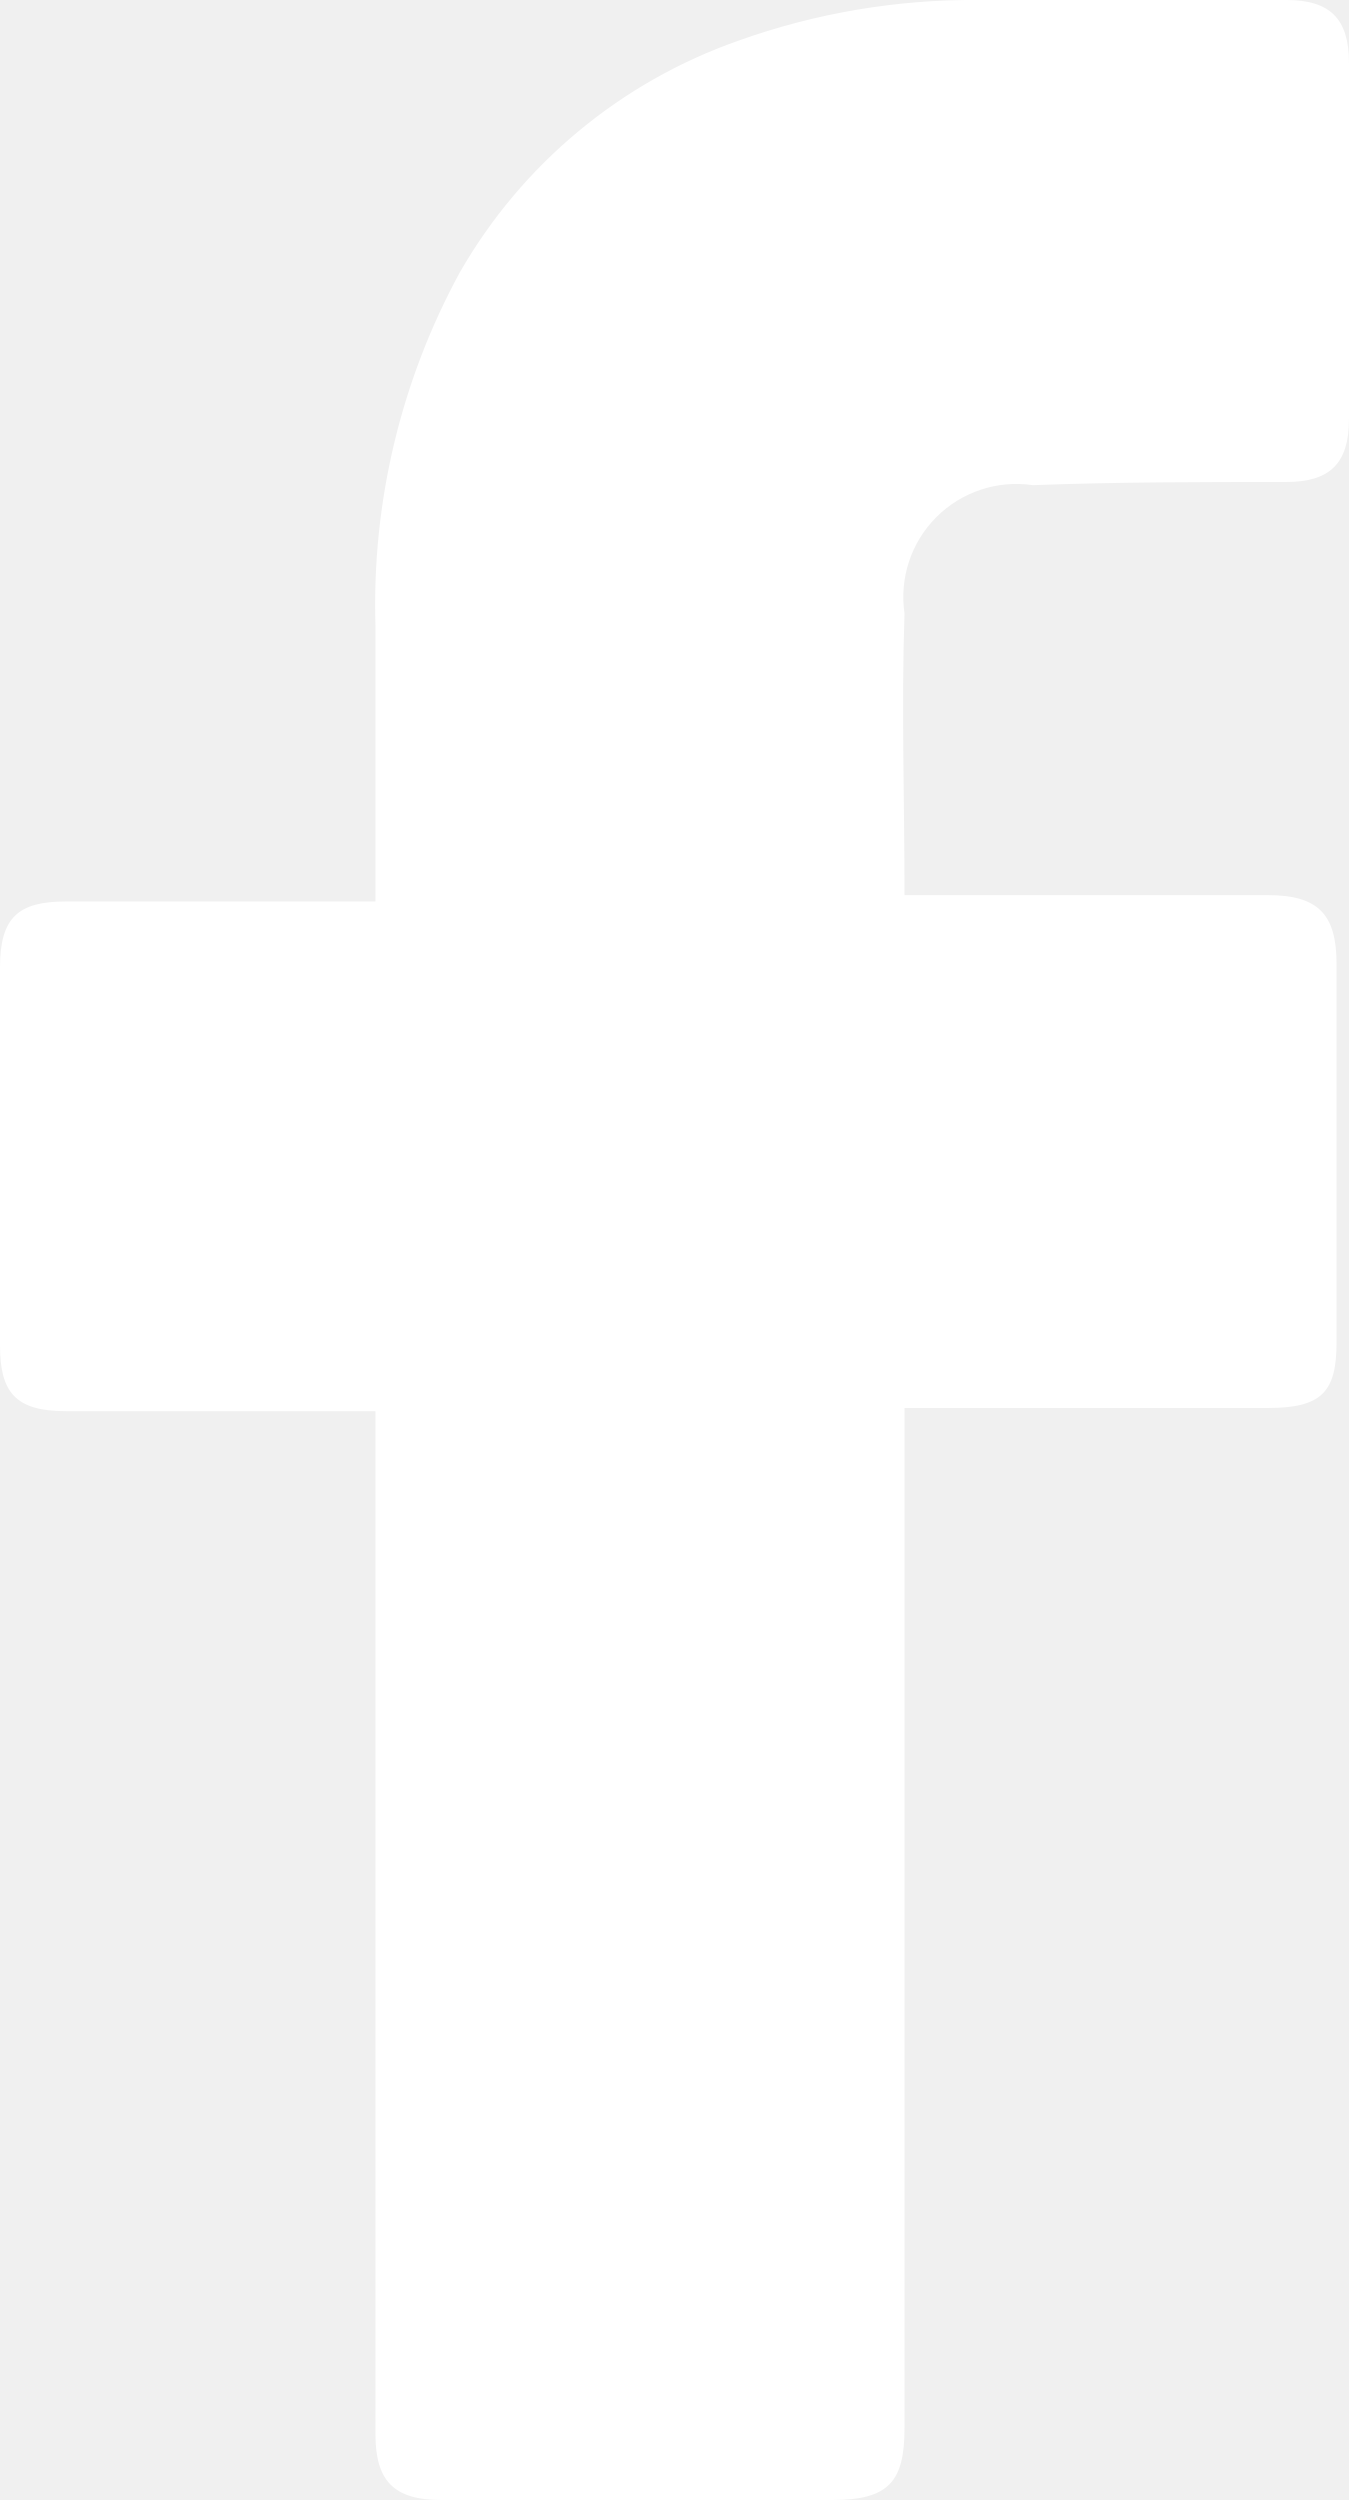
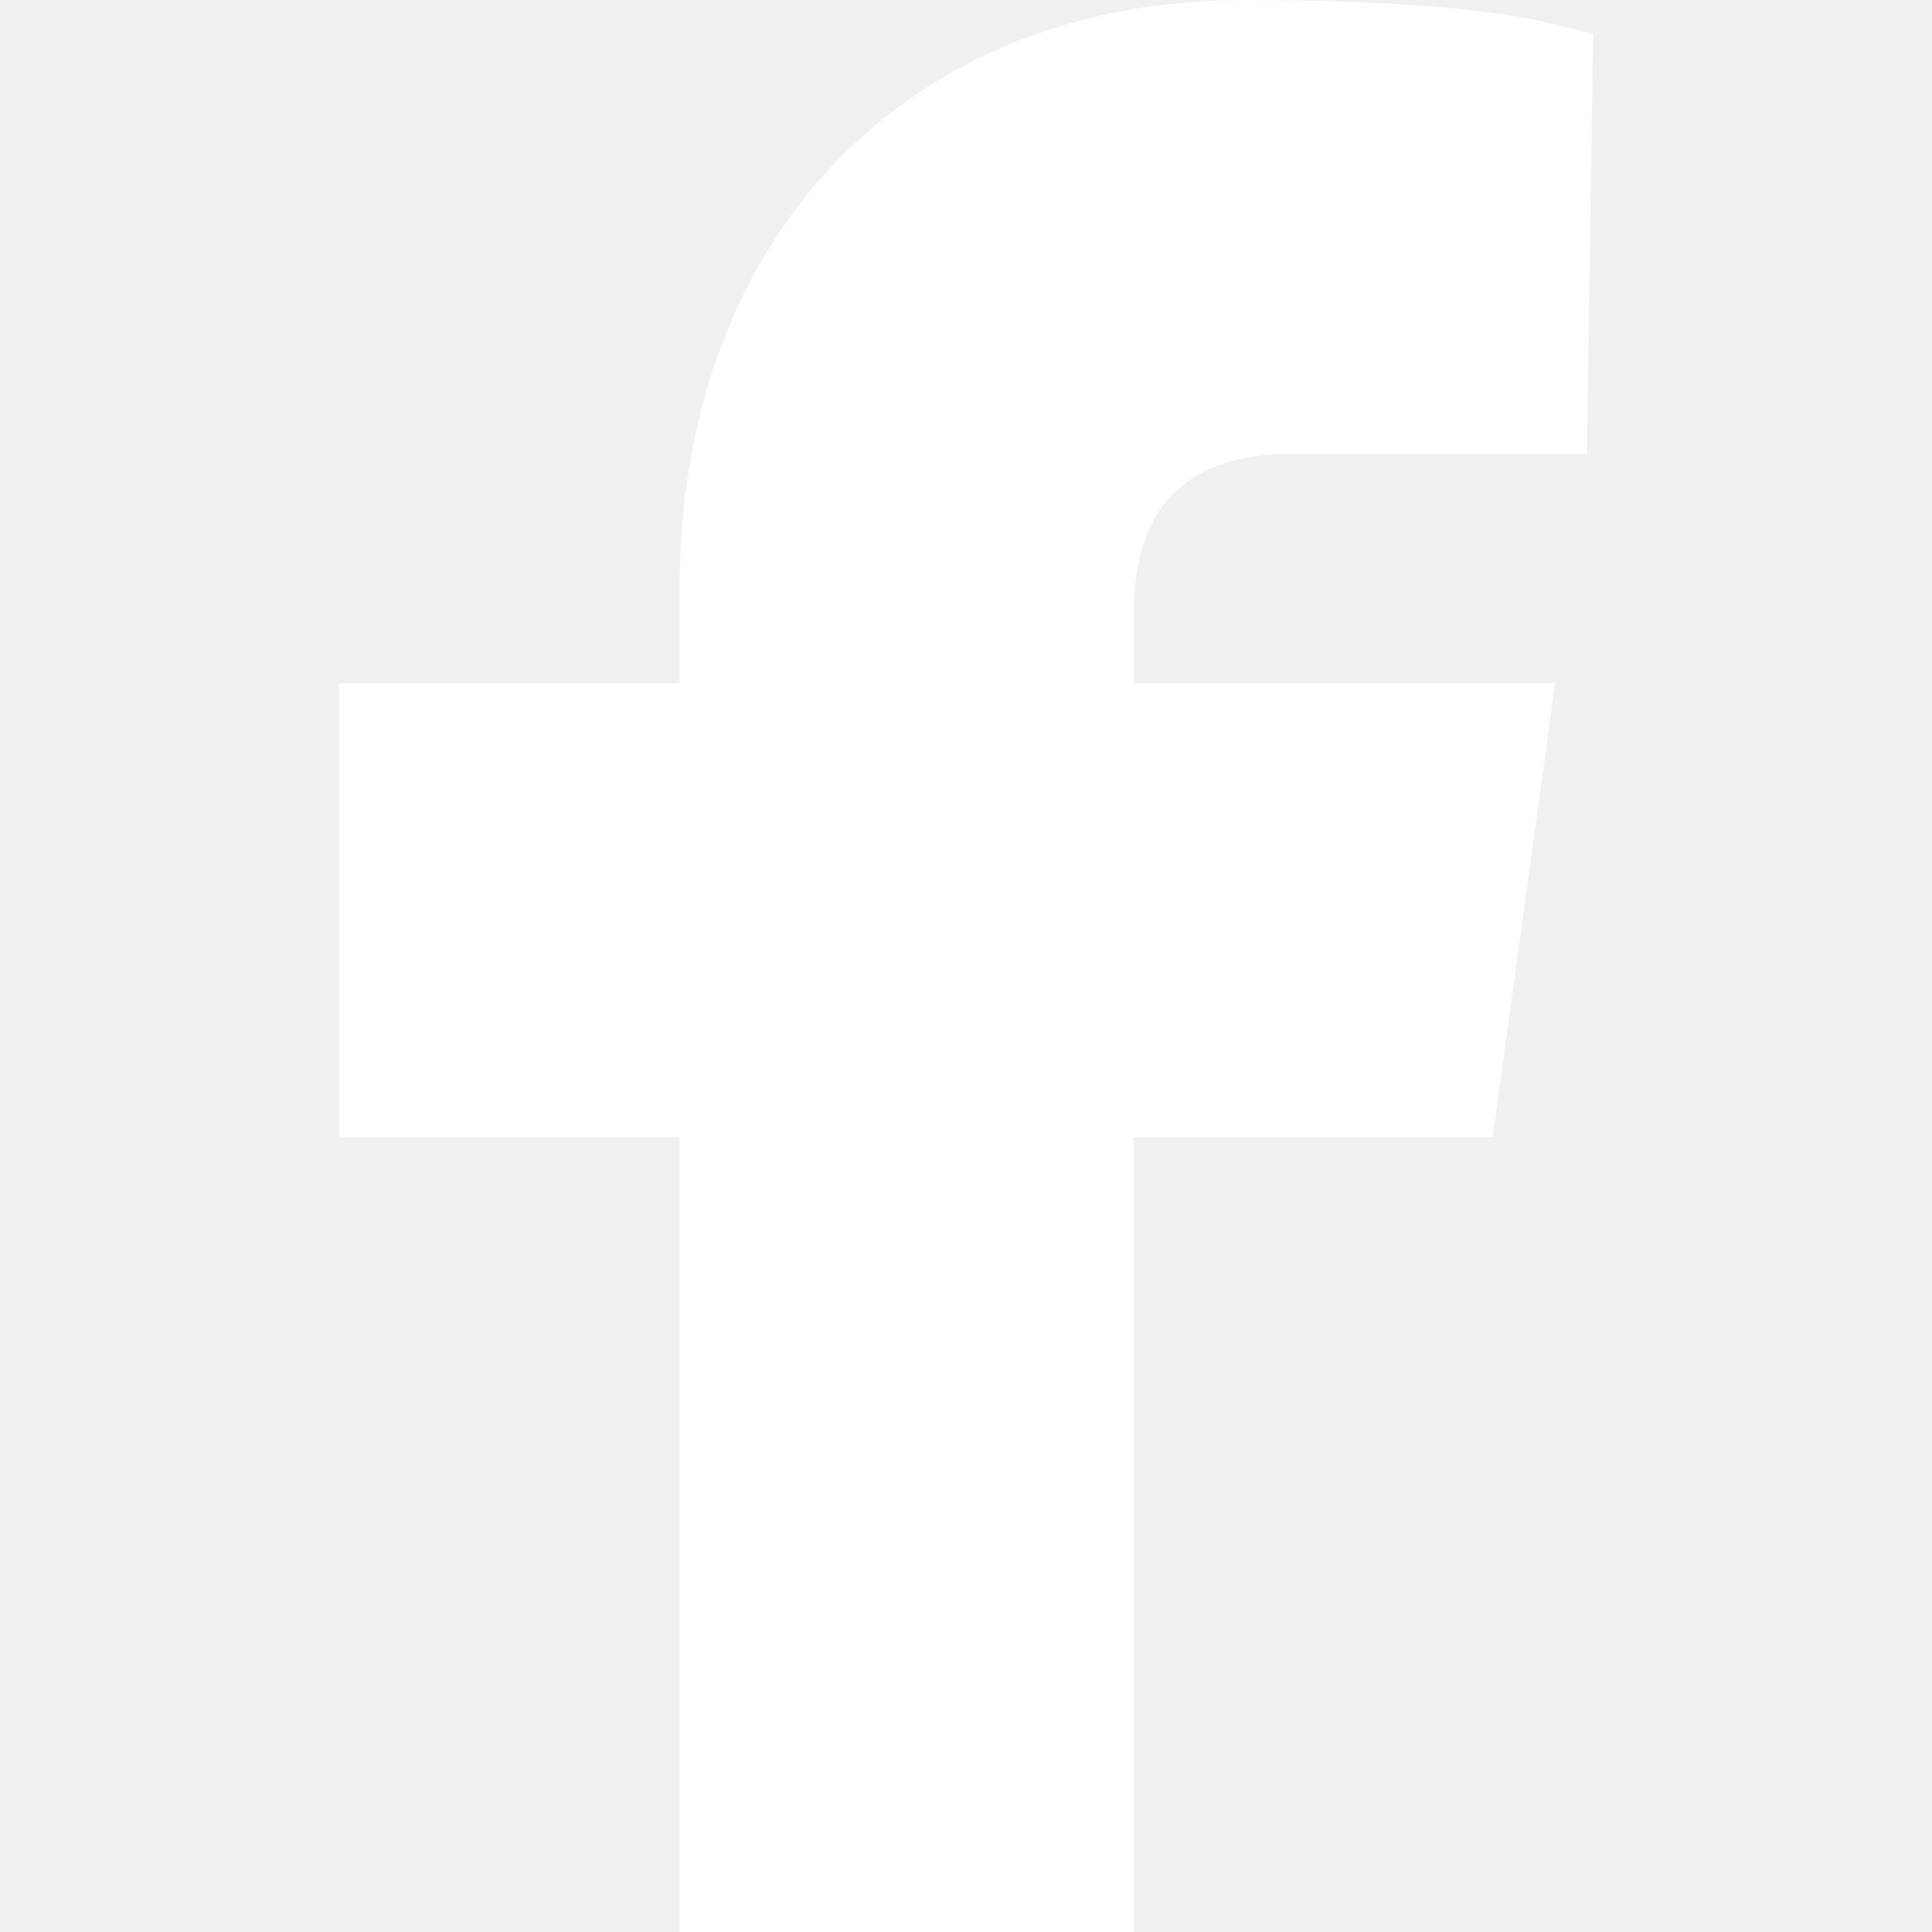
- <svg xmlns="http://www.w3.org/2000/svg" width="8.911" height="16.52" viewBox="0 0 8.911 16.52">
-   <g id="_x30_1._Facebook" transform="translate(-28.4 -10.1)">
-     <path id="Icon_11_" d="M30.881,19.425H28.834c-.331,0-.434-.124-.434-.434v-2.5c0-.331.124-.434.434-.434h2.047V14.235a4.593,4.593,0,0,1,.558-2.336,3.431,3.431,0,0,1,1.84-1.53,4.6,4.6,0,0,1,1.592-.269H36.9c.289,0,.414.124.414.414v2.357c0,.289-.124.414-.414.414-.558,0-1.116,0-1.675.021a.747.747,0,0,0-.848.848c-.021.62,0,1.22,0,1.861h2.4c.331,0,.455.124.455.455v2.5c0,.331-.1.434-.455.434h-2.4v6.74c0,.351-.1.476-.476.476H31.315c-.31,0-.434-.124-.434-.434V19.425Z" fill="#fff" />
-   </g>
+ <svg xmlns="http://www.w3.org/2000/svg" fill="#ffffff" width="800px" height="800px" viewBox="0 0 1920 1920">
+   <path d="M1168.737 487.897c44.672-41.401 113.824-36.889 118.9-36.663l289.354-.113 6.317-417.504L1539.65 22.9C1511.675 16.02 1426.053 0 1237.324 0 901.268 0 675.425 235.206 675.425 585.137v93.97H337v451.234h338.425V1920h451.234v-789.66h356.7l62.045-451.233H1126.66v-69.152c0-54.937 14.214-96.112 42.078-122.058" fill-rule="evenodd" fill="#ffffff" />
</svg>
